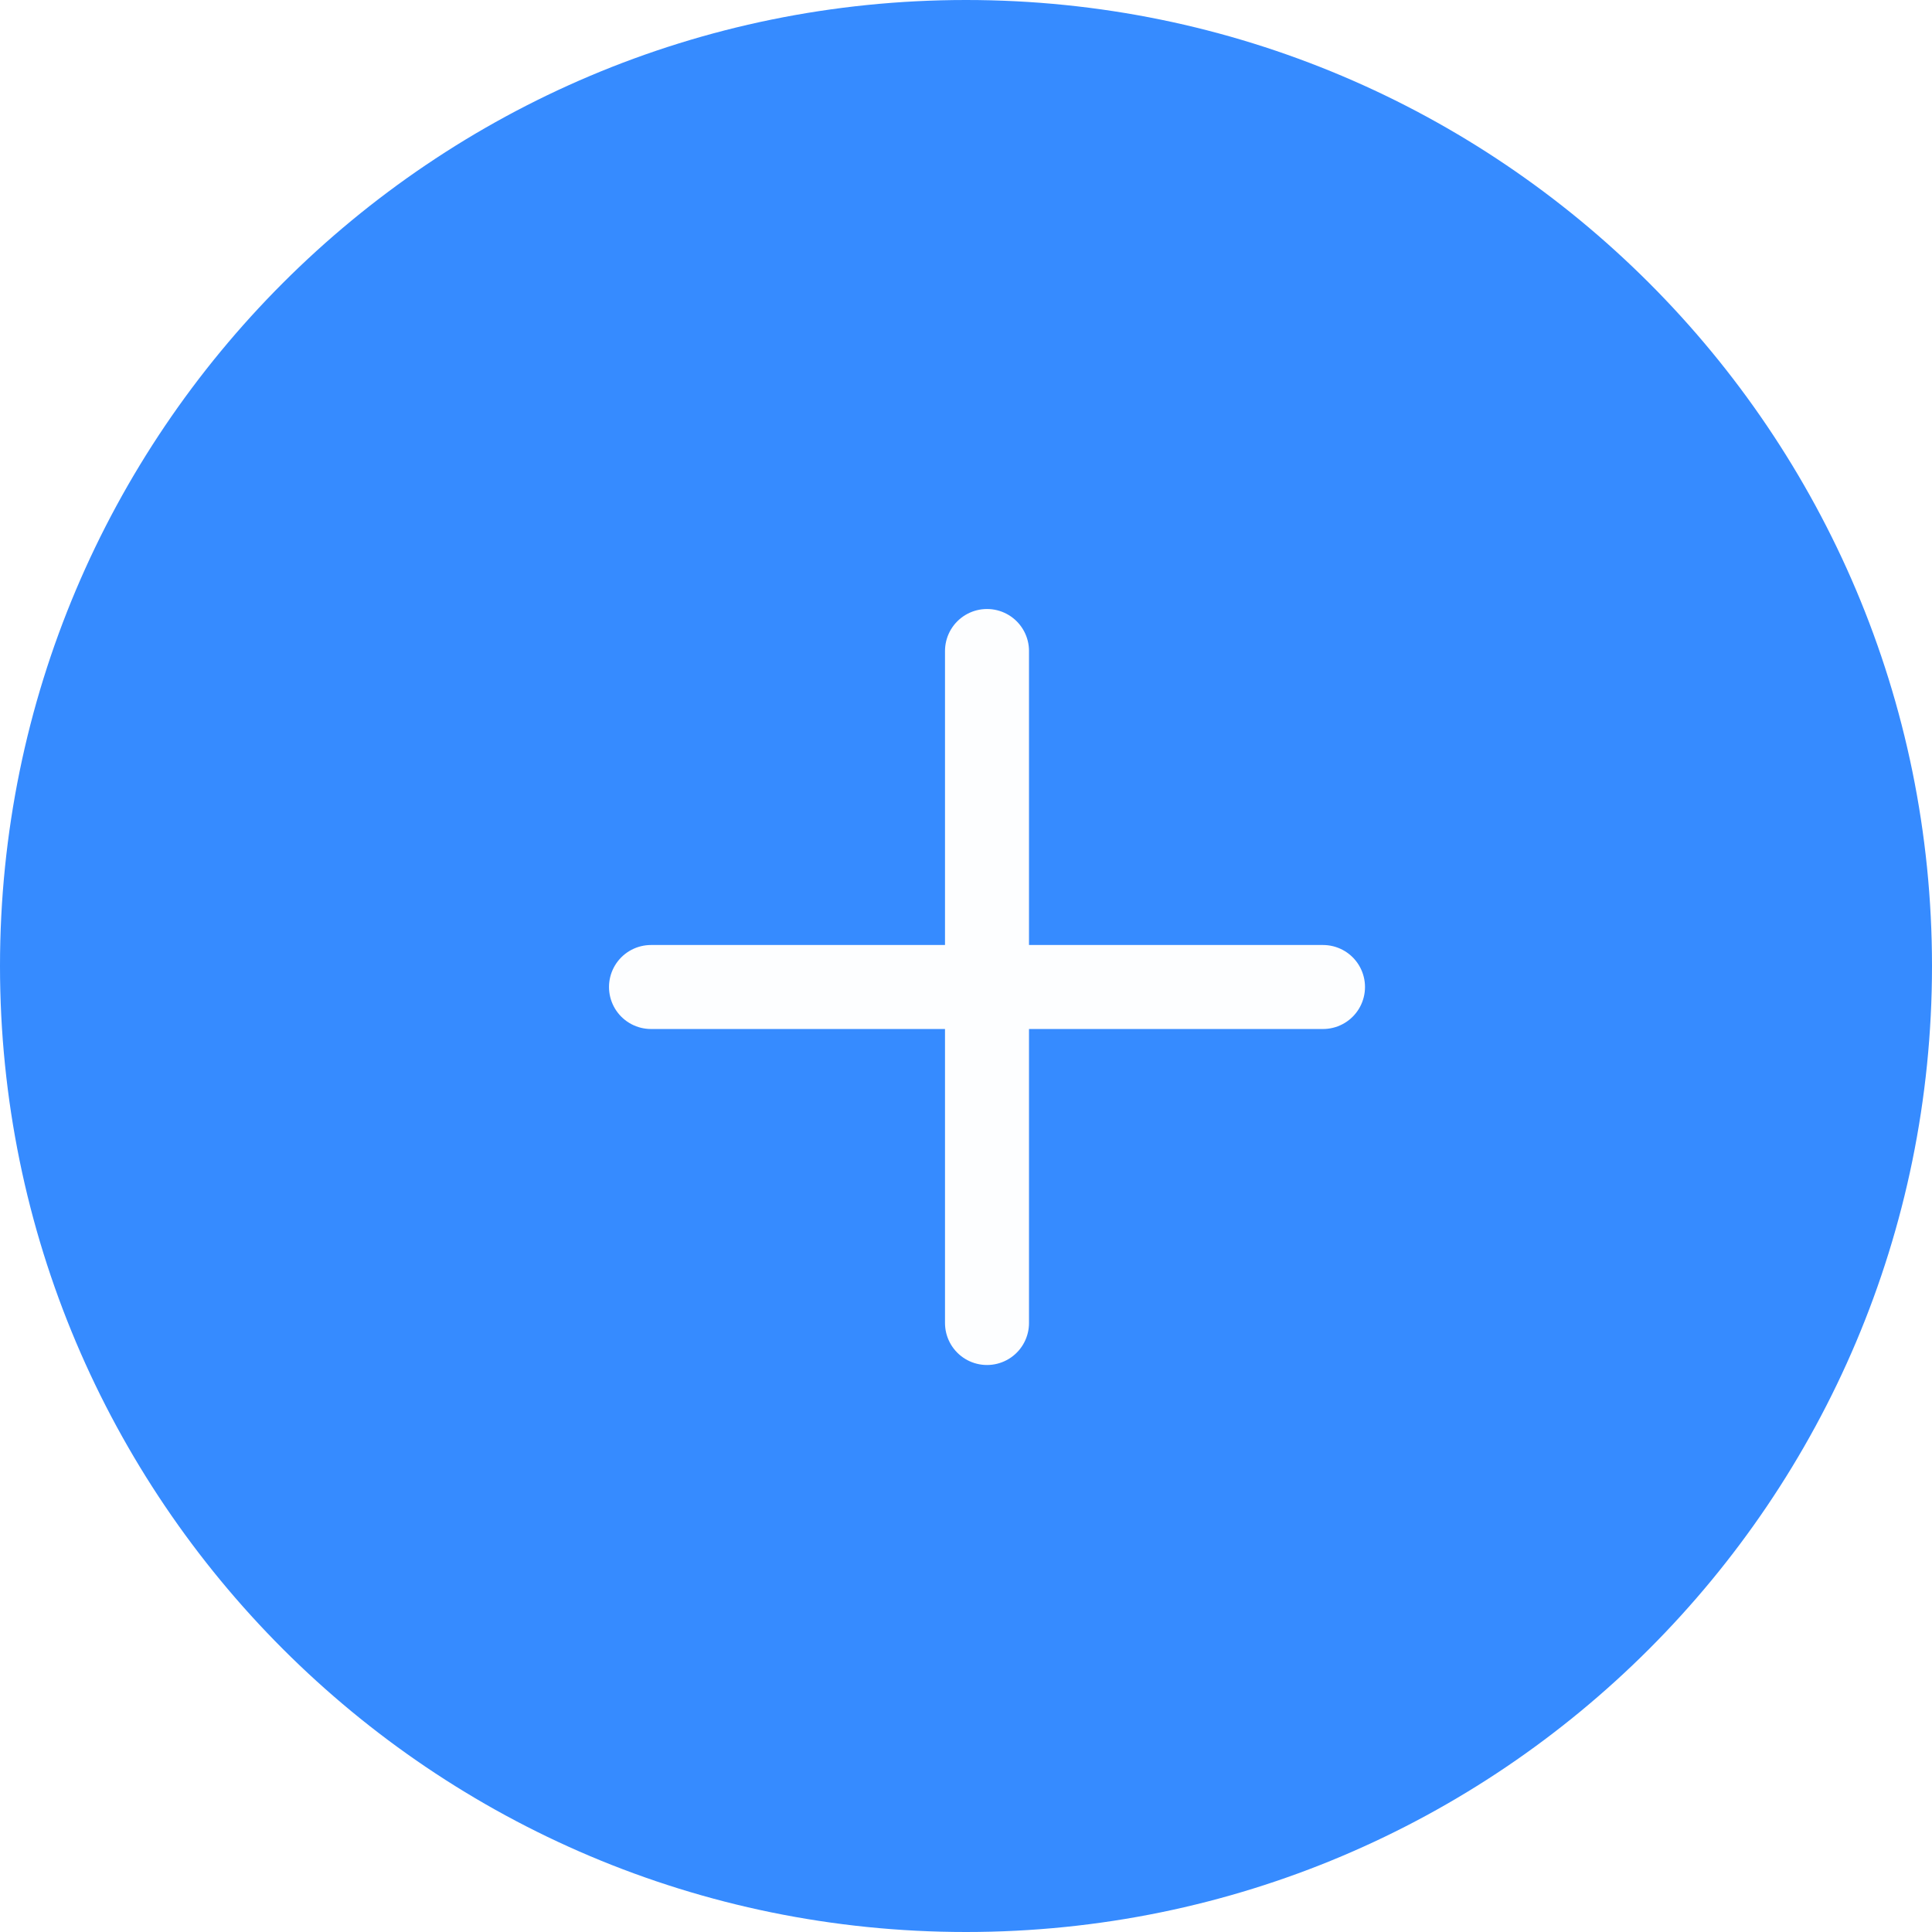
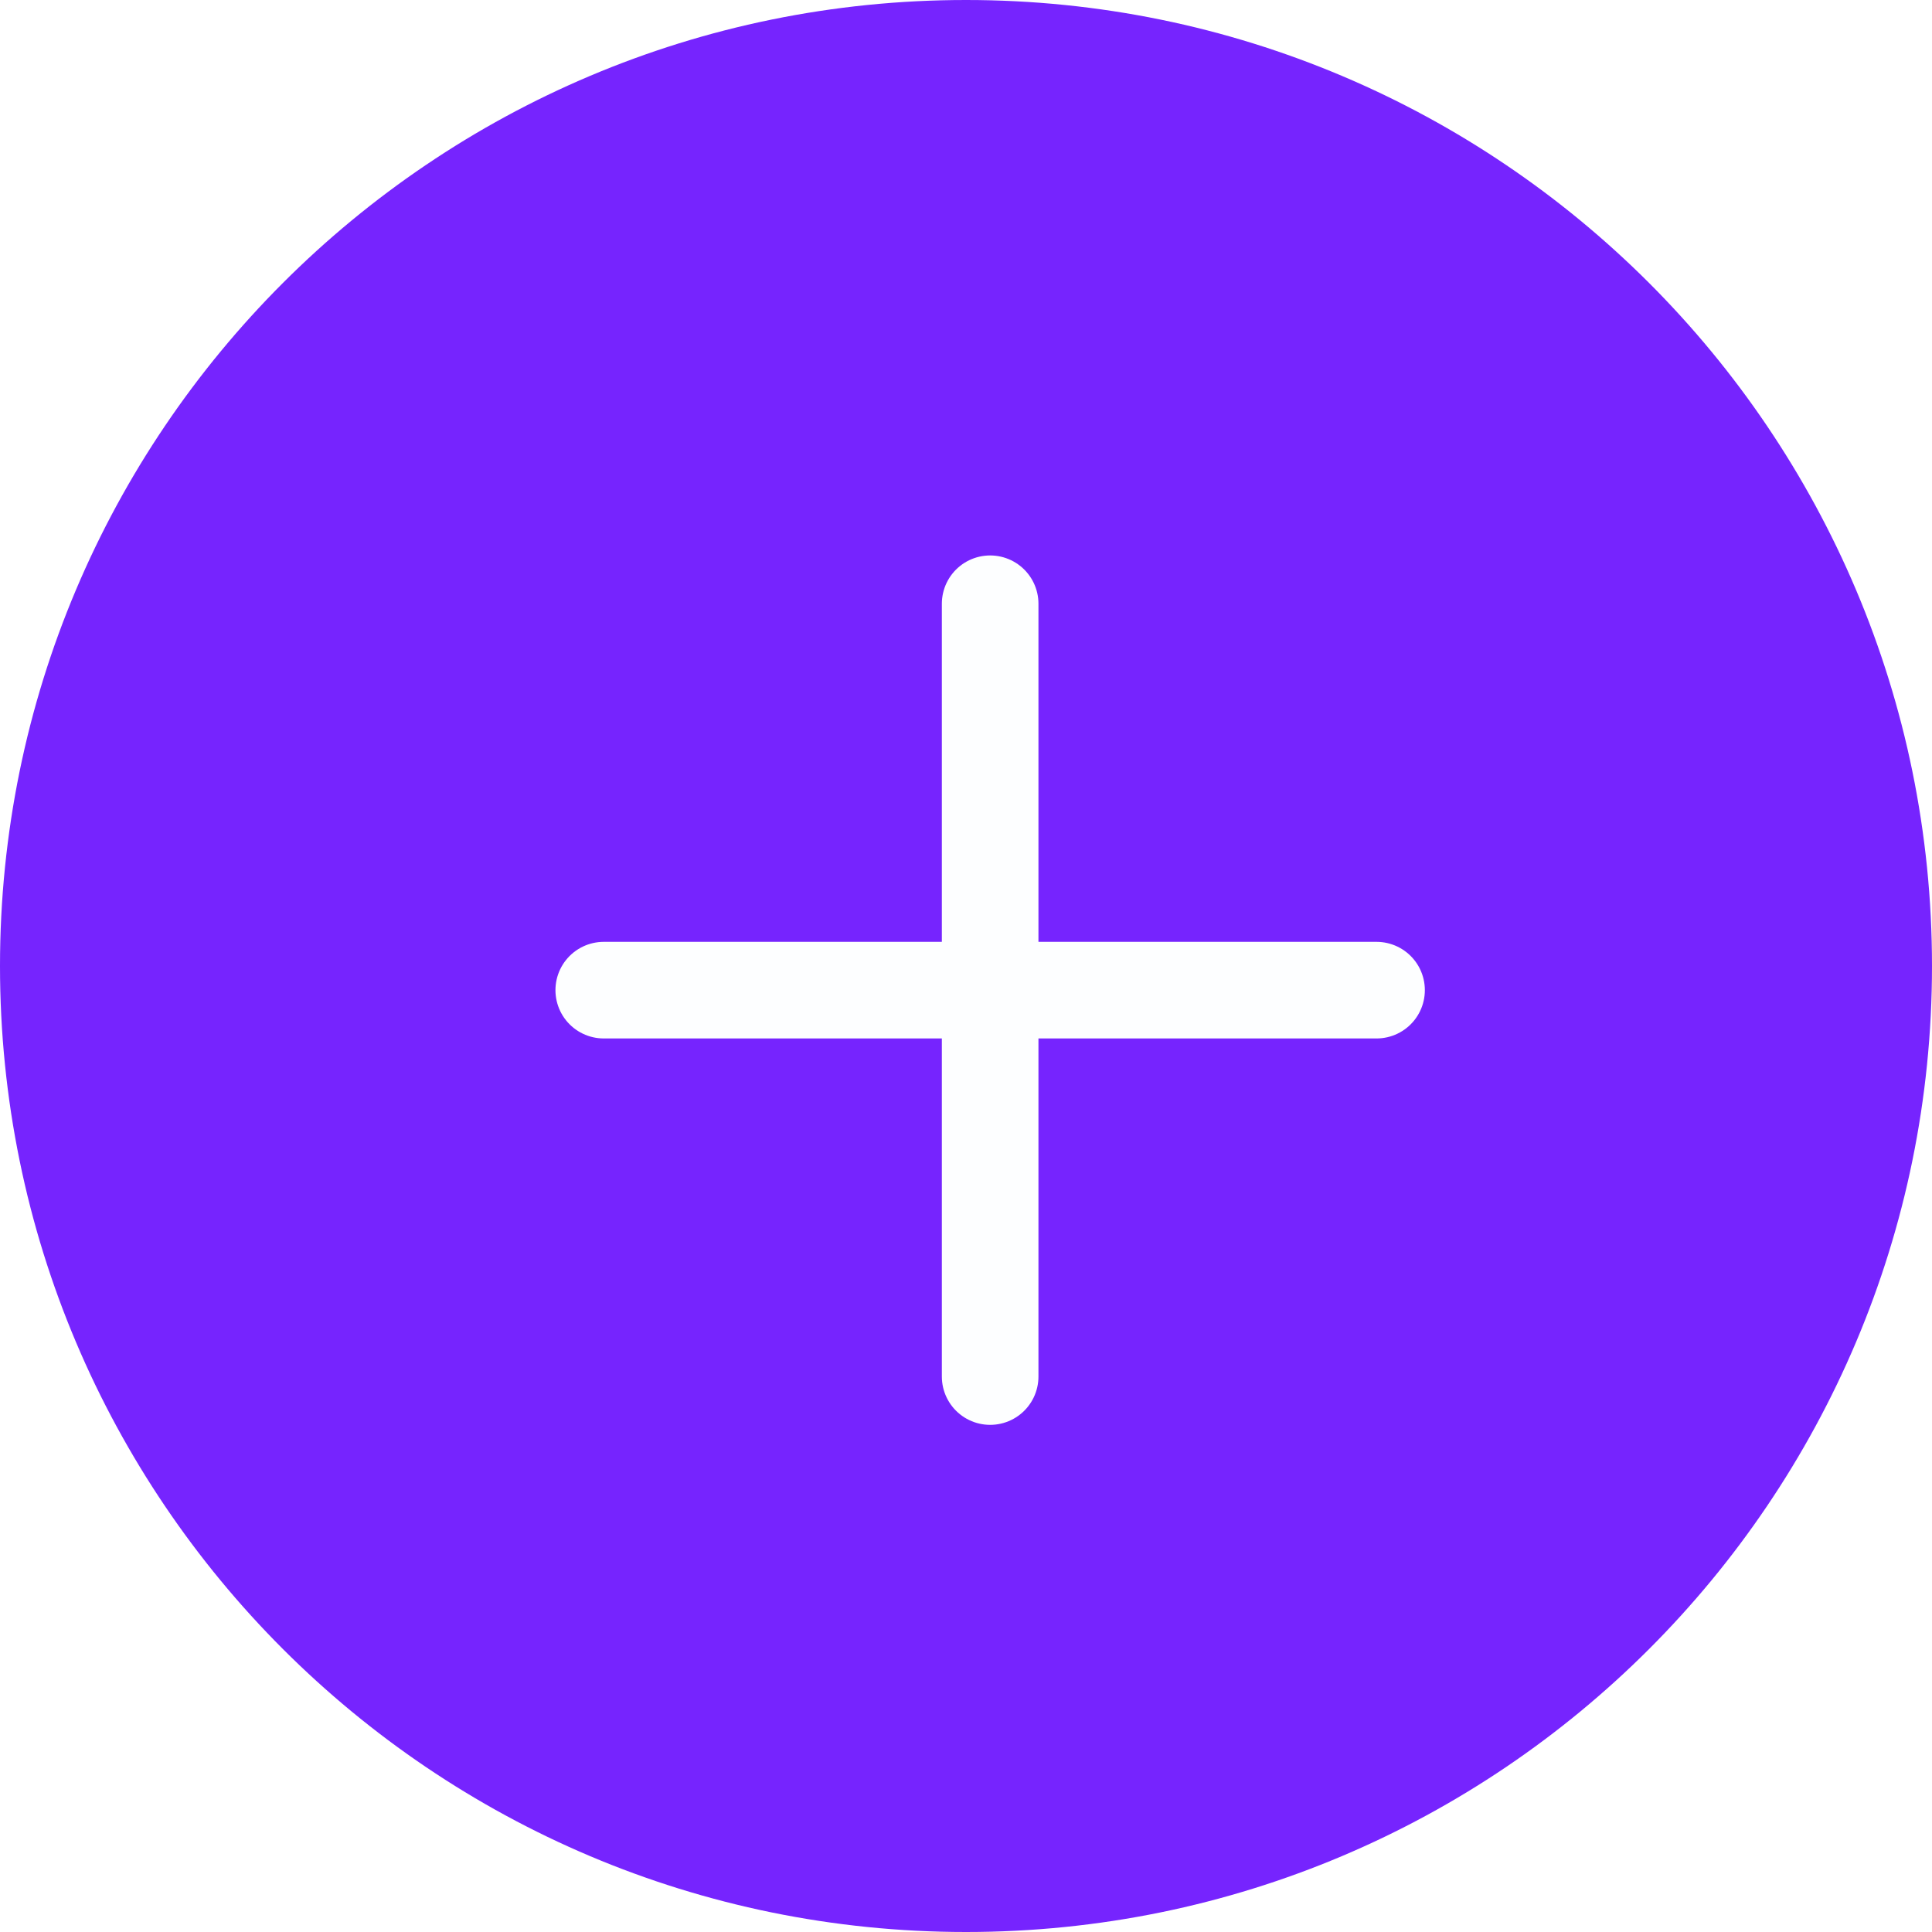
- <svg xmlns="http://www.w3.org/2000/svg" id="prefix__Component_549_86" width="46" height="46" data-name="Component 549 – 86" viewBox="0 0 46 46">
+ <svg xmlns="http://www.w3.org/2000/svg" id="prefix__Component_549_86" width="40" height="40" data-name="Component 549 – 86" viewBox="0 0 40 40">
  <defs>
    <style>
            .prefix__cls-2{fill:none;stroke:#fdfeff;stroke-linecap:round;stroke-width:2px}
        </style>
  </defs>
-   <path id="prefix__Path_21683" fill="#368bff" d="M23 0A23 23 0 1 1 0 23 23 23 0 0 1 23 0z" data-name="Path 21683" />
-   <g id="prefix__Component_344_224" data-name="Component 344 – 224" transform="translate(15.5 15.5)">
+   <path id="prefix__Path_21683" fill="#7624fe" d="M20 0A20 20 0 1 1 0 20 20 20 0 0 1 20 0z" data-name="Path 21683" />
+   <g id="prefix__Component_344_224" data-name="Component 344 – 224" transform="translate(12.5 12.5)">
    <path id="prefix__Line_5" d="M0 0L0 16" class="prefix__cls-2" data-name="Line 5" transform="translate(8)" />
    <path id="prefix__Line_6" d="M0 0L0 16" class="prefix__cls-2" data-name="Line 6" transform="rotate(90 4 12)" />
  </g>
</svg>
